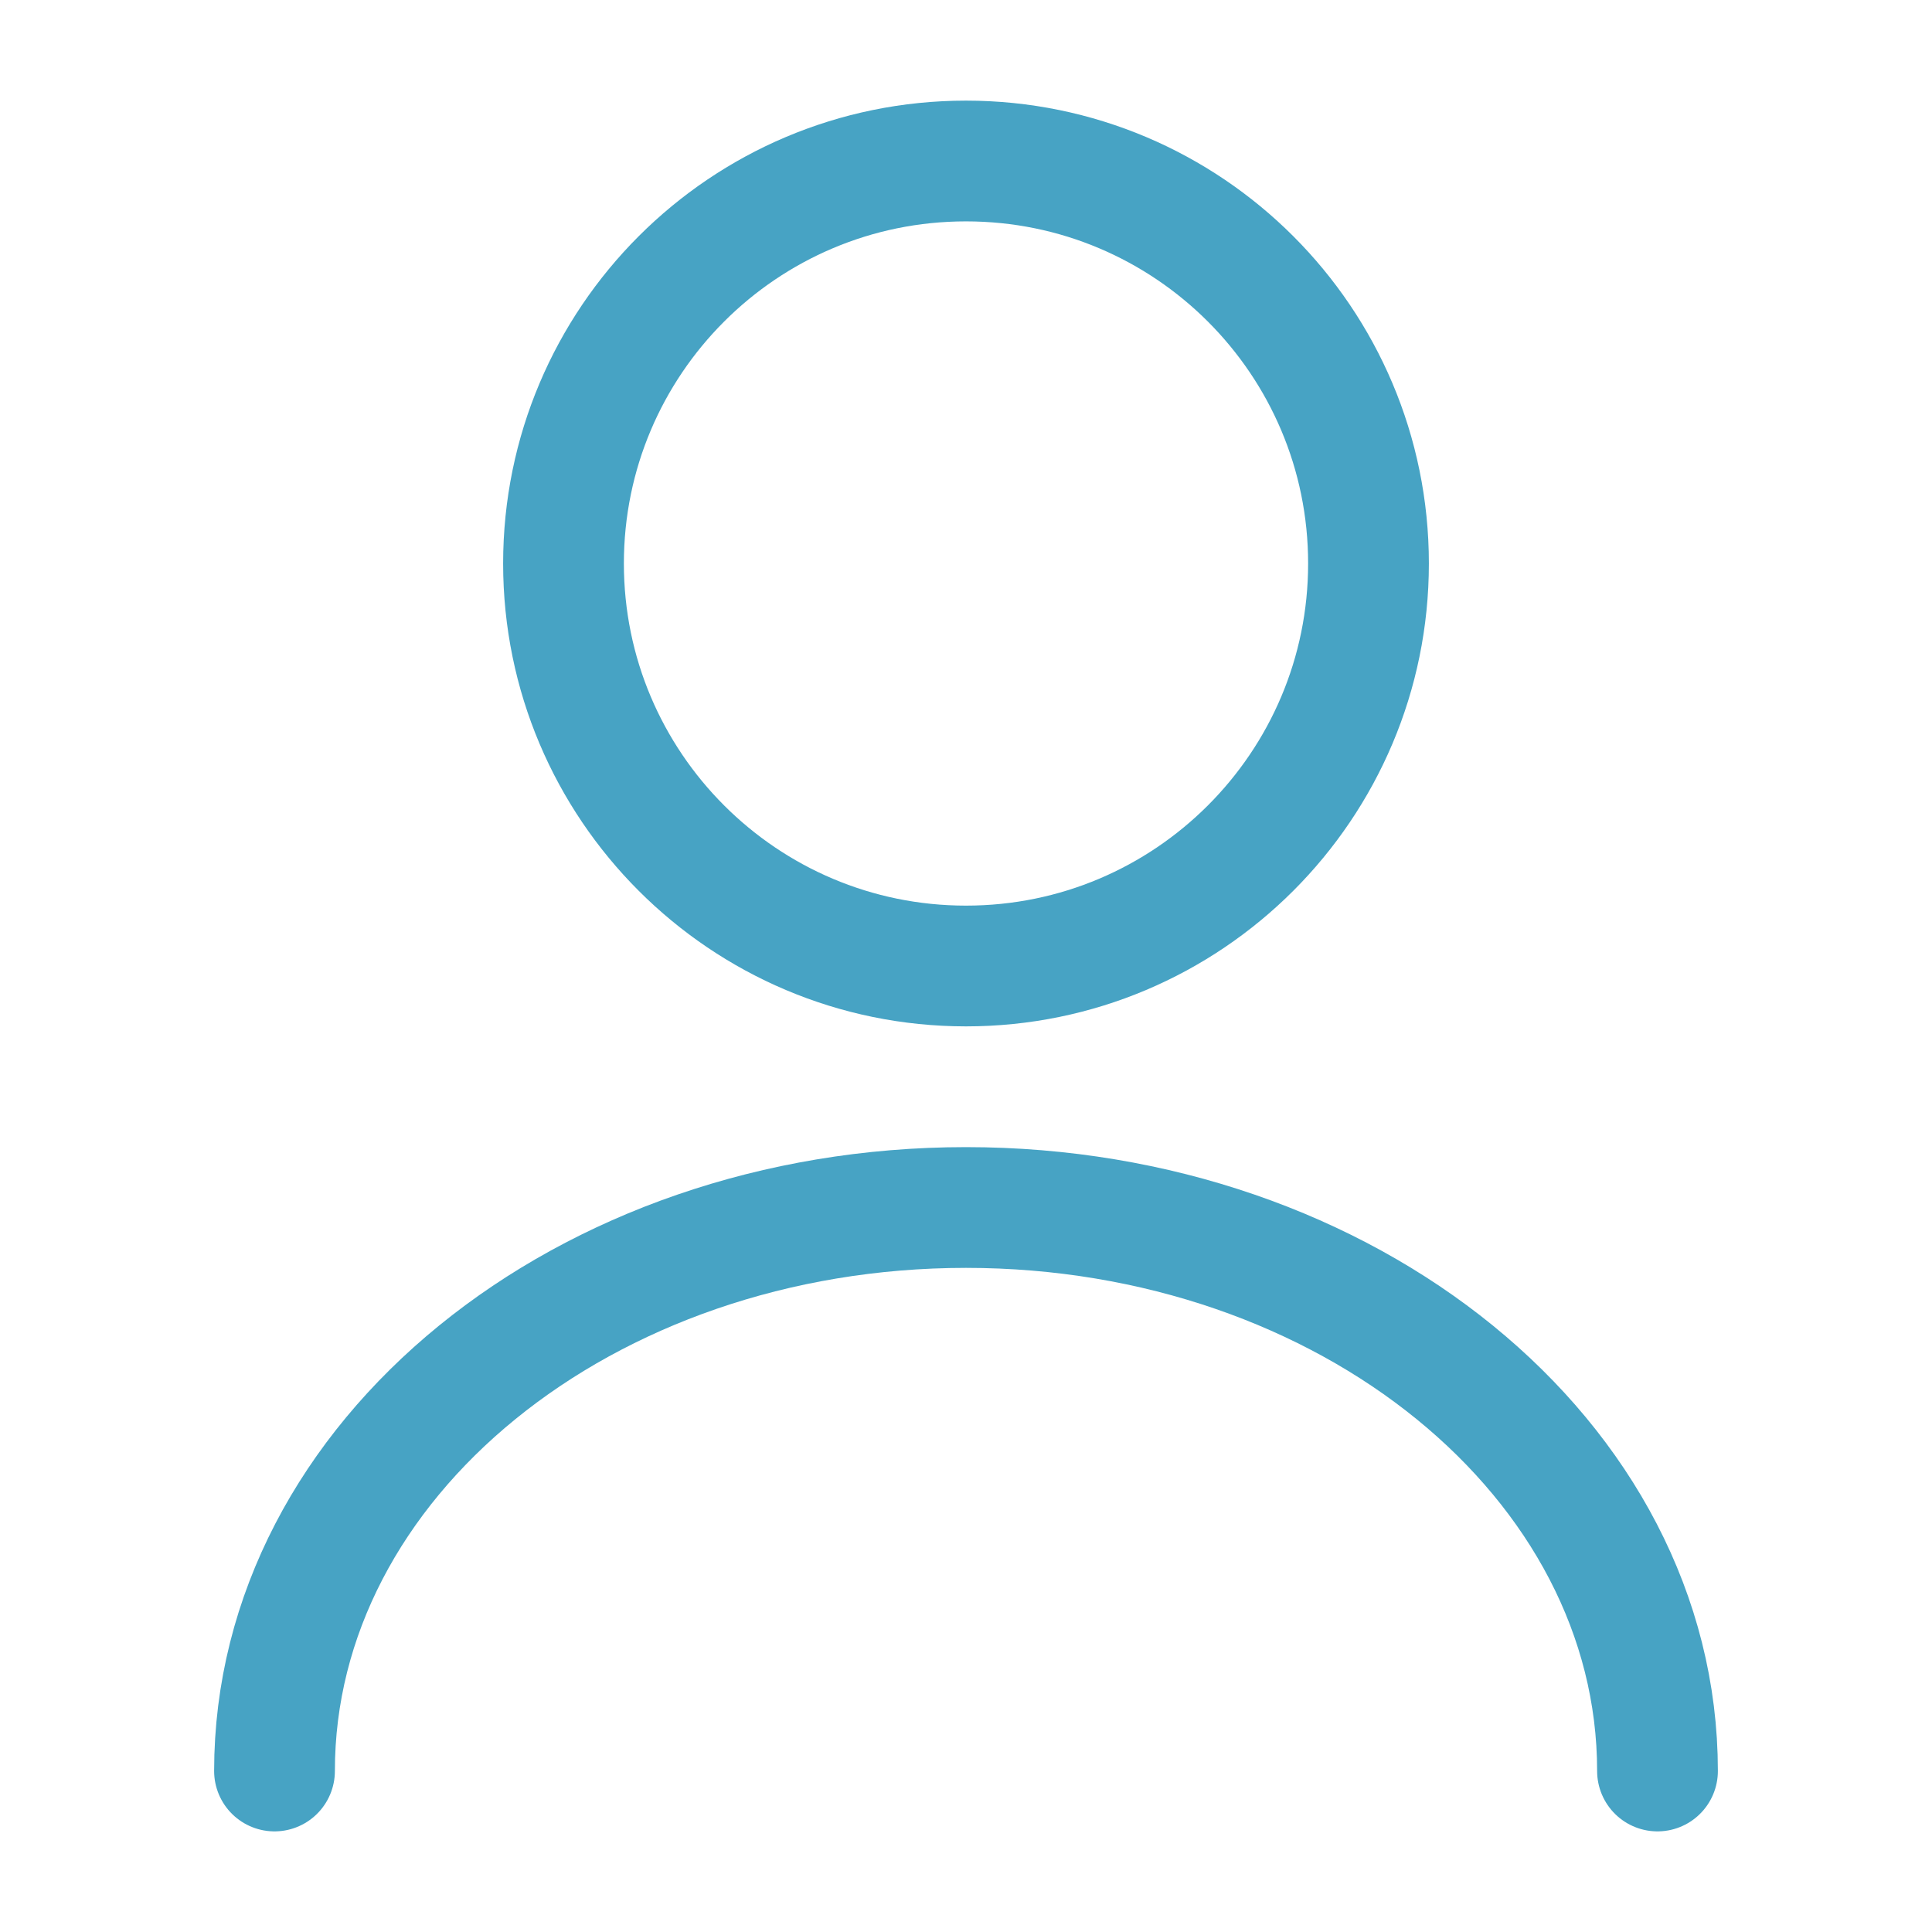
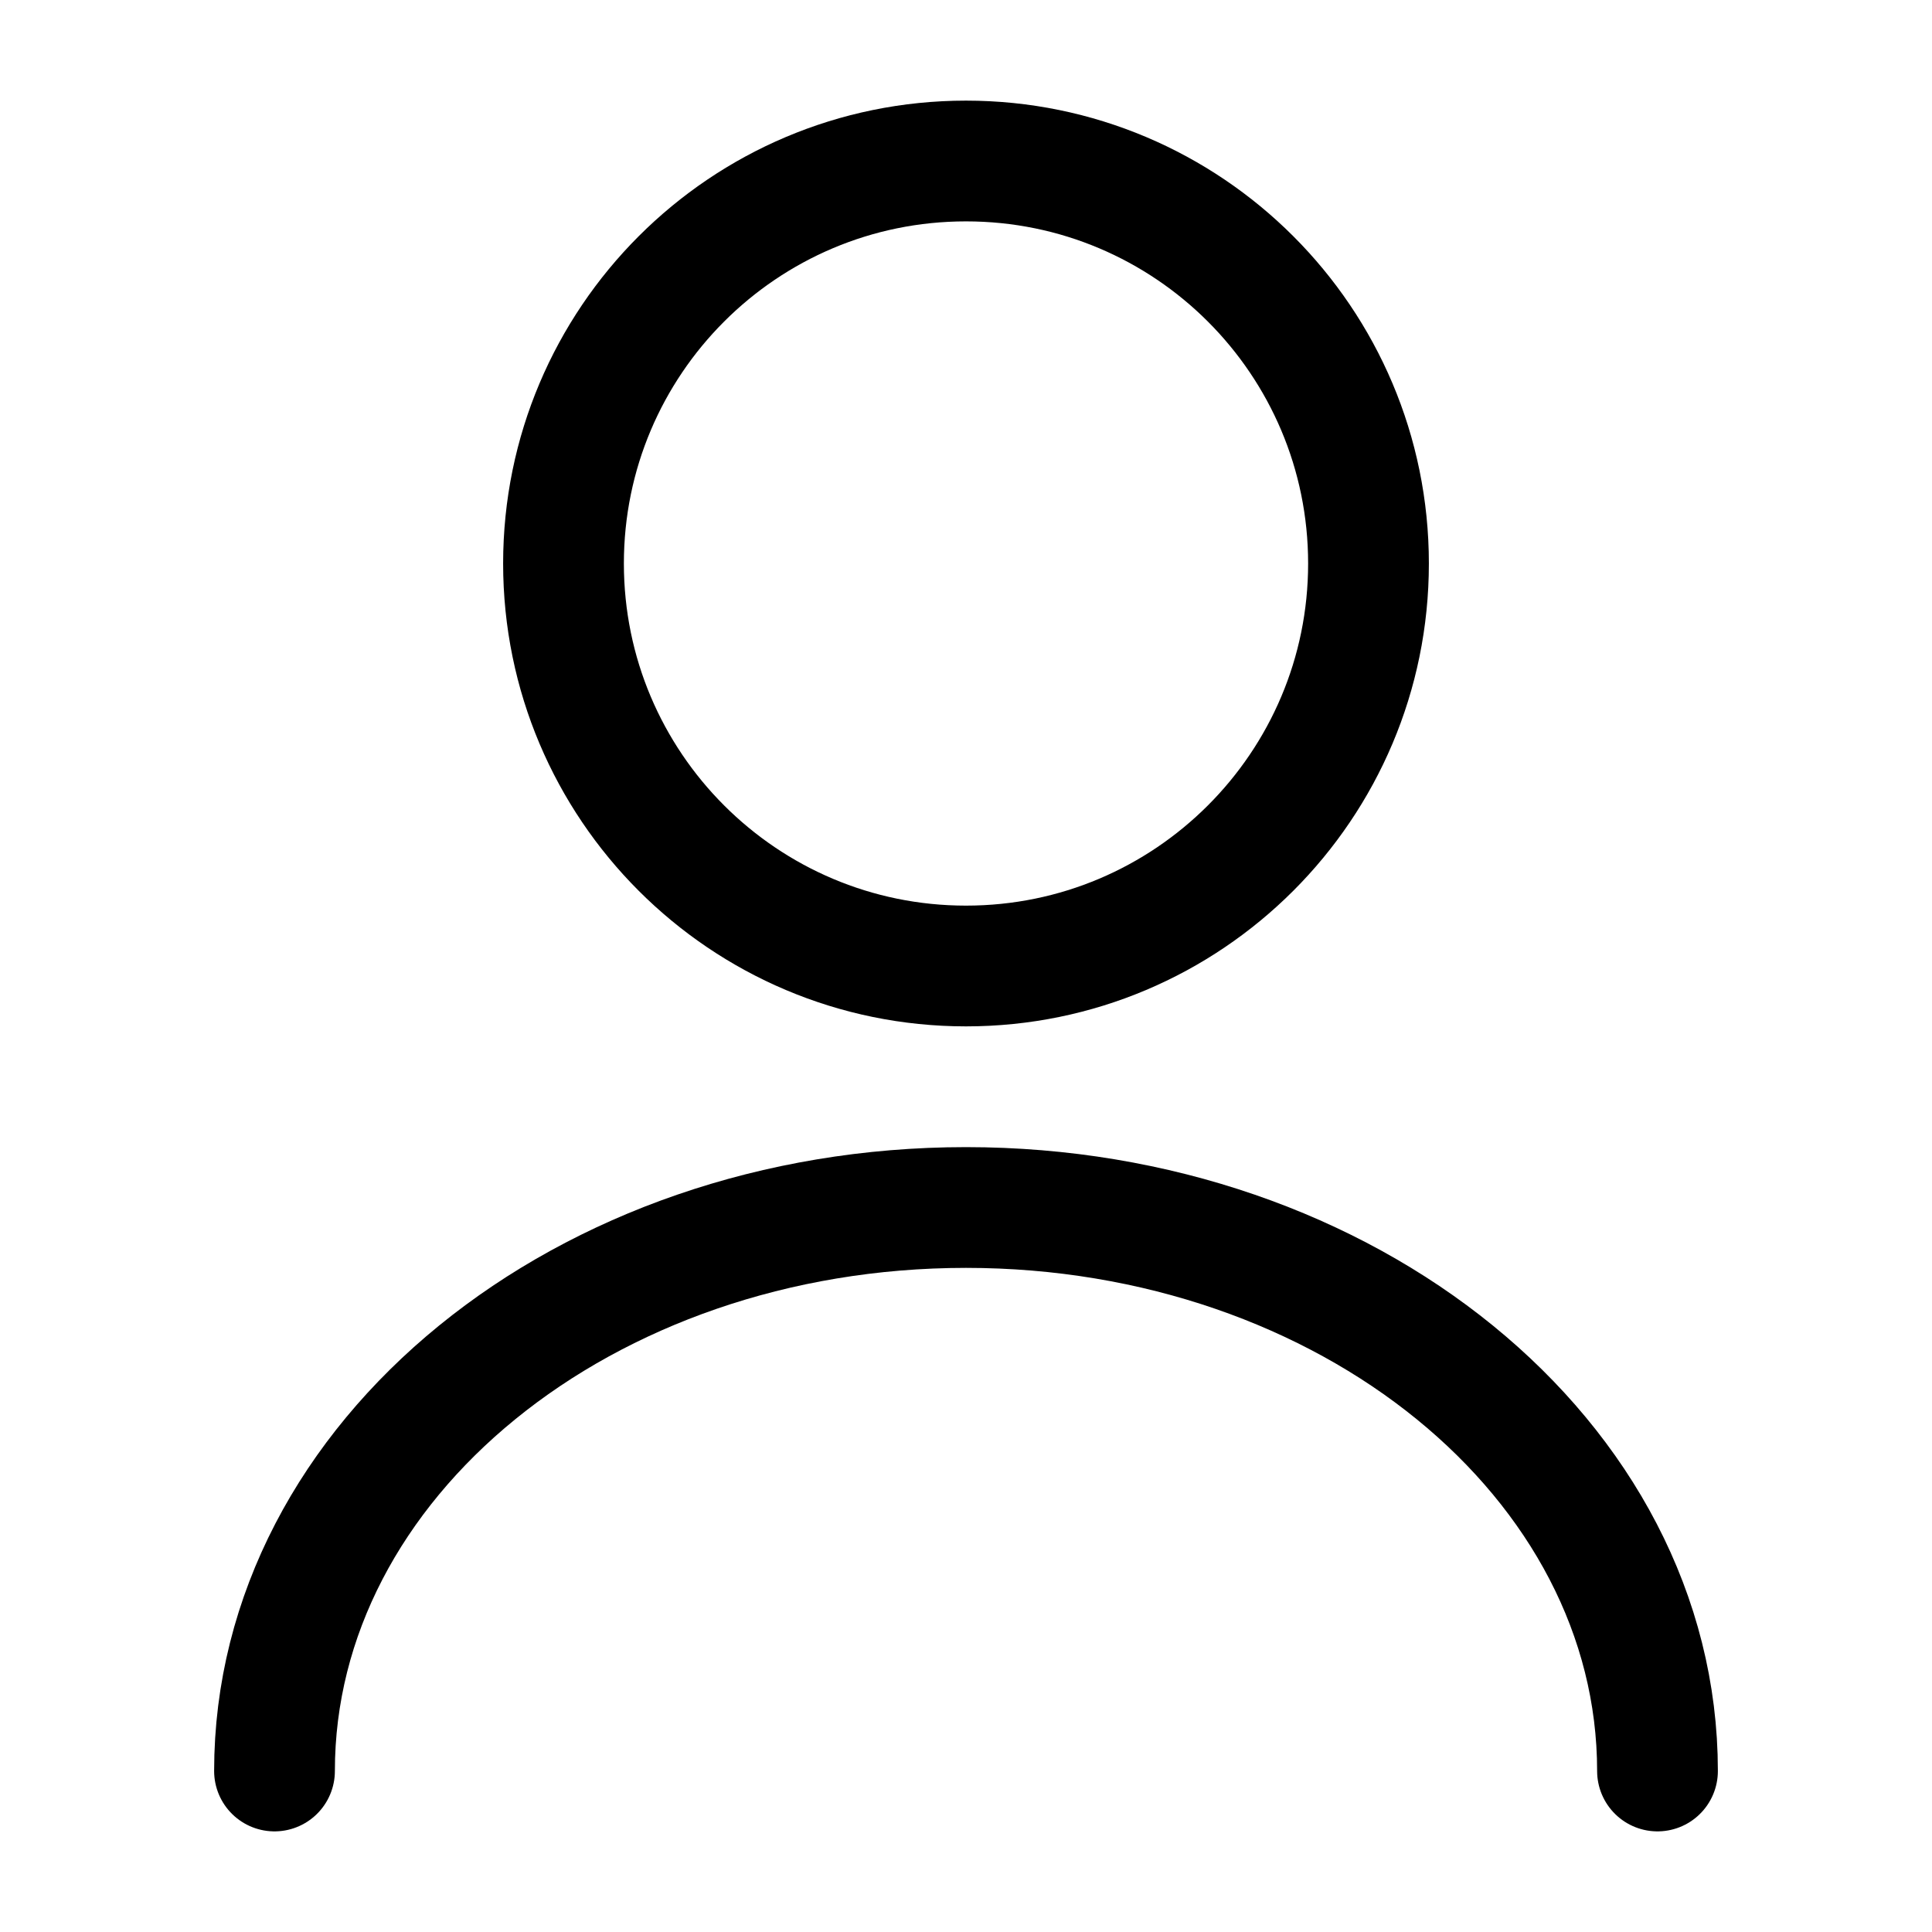
<svg xmlns="http://www.w3.org/2000/svg" width="24" height="24" viewBox="0 0 24 24" fill="none">
-   <path d="M12 12C14.761 12 17 9.761 17 7C17 4.239 14.761 2 12 2C9.239 2 7 4.239 7 7C7 9.761 9.239 12 12 12Z" stroke="#47A3C4" stroke-width="1.5" stroke-linecap="round" stroke-linejoin="round" />
-   <path d="M20.59 22C20.59 18.13 16.74 15 12 15C7.26 15 3.41 18.13 3.41 22" stroke="#47A3C4" stroke-width="1.5" stroke-linecap="round" stroke-linejoin="round" />
+   <path d="M12 12C14.761 12 17 9.761 17 7C17 4.239 14.761 2 12 2C9.239 2 7 4.239 7 7C7 9.761 9.239 12 12 12Z" stroke="currentColor" stroke-width="1.5" stroke-linecap="round" stroke-linejoin="round" />
+   <path d="M20.59 22C20.59 18.13 16.74 15 12 15C7.26 15 3.41 18.13 3.41 22" stroke="currentColor" stroke-width="1.5" stroke-linecap="round" stroke-linejoin="round" />
</svg>
